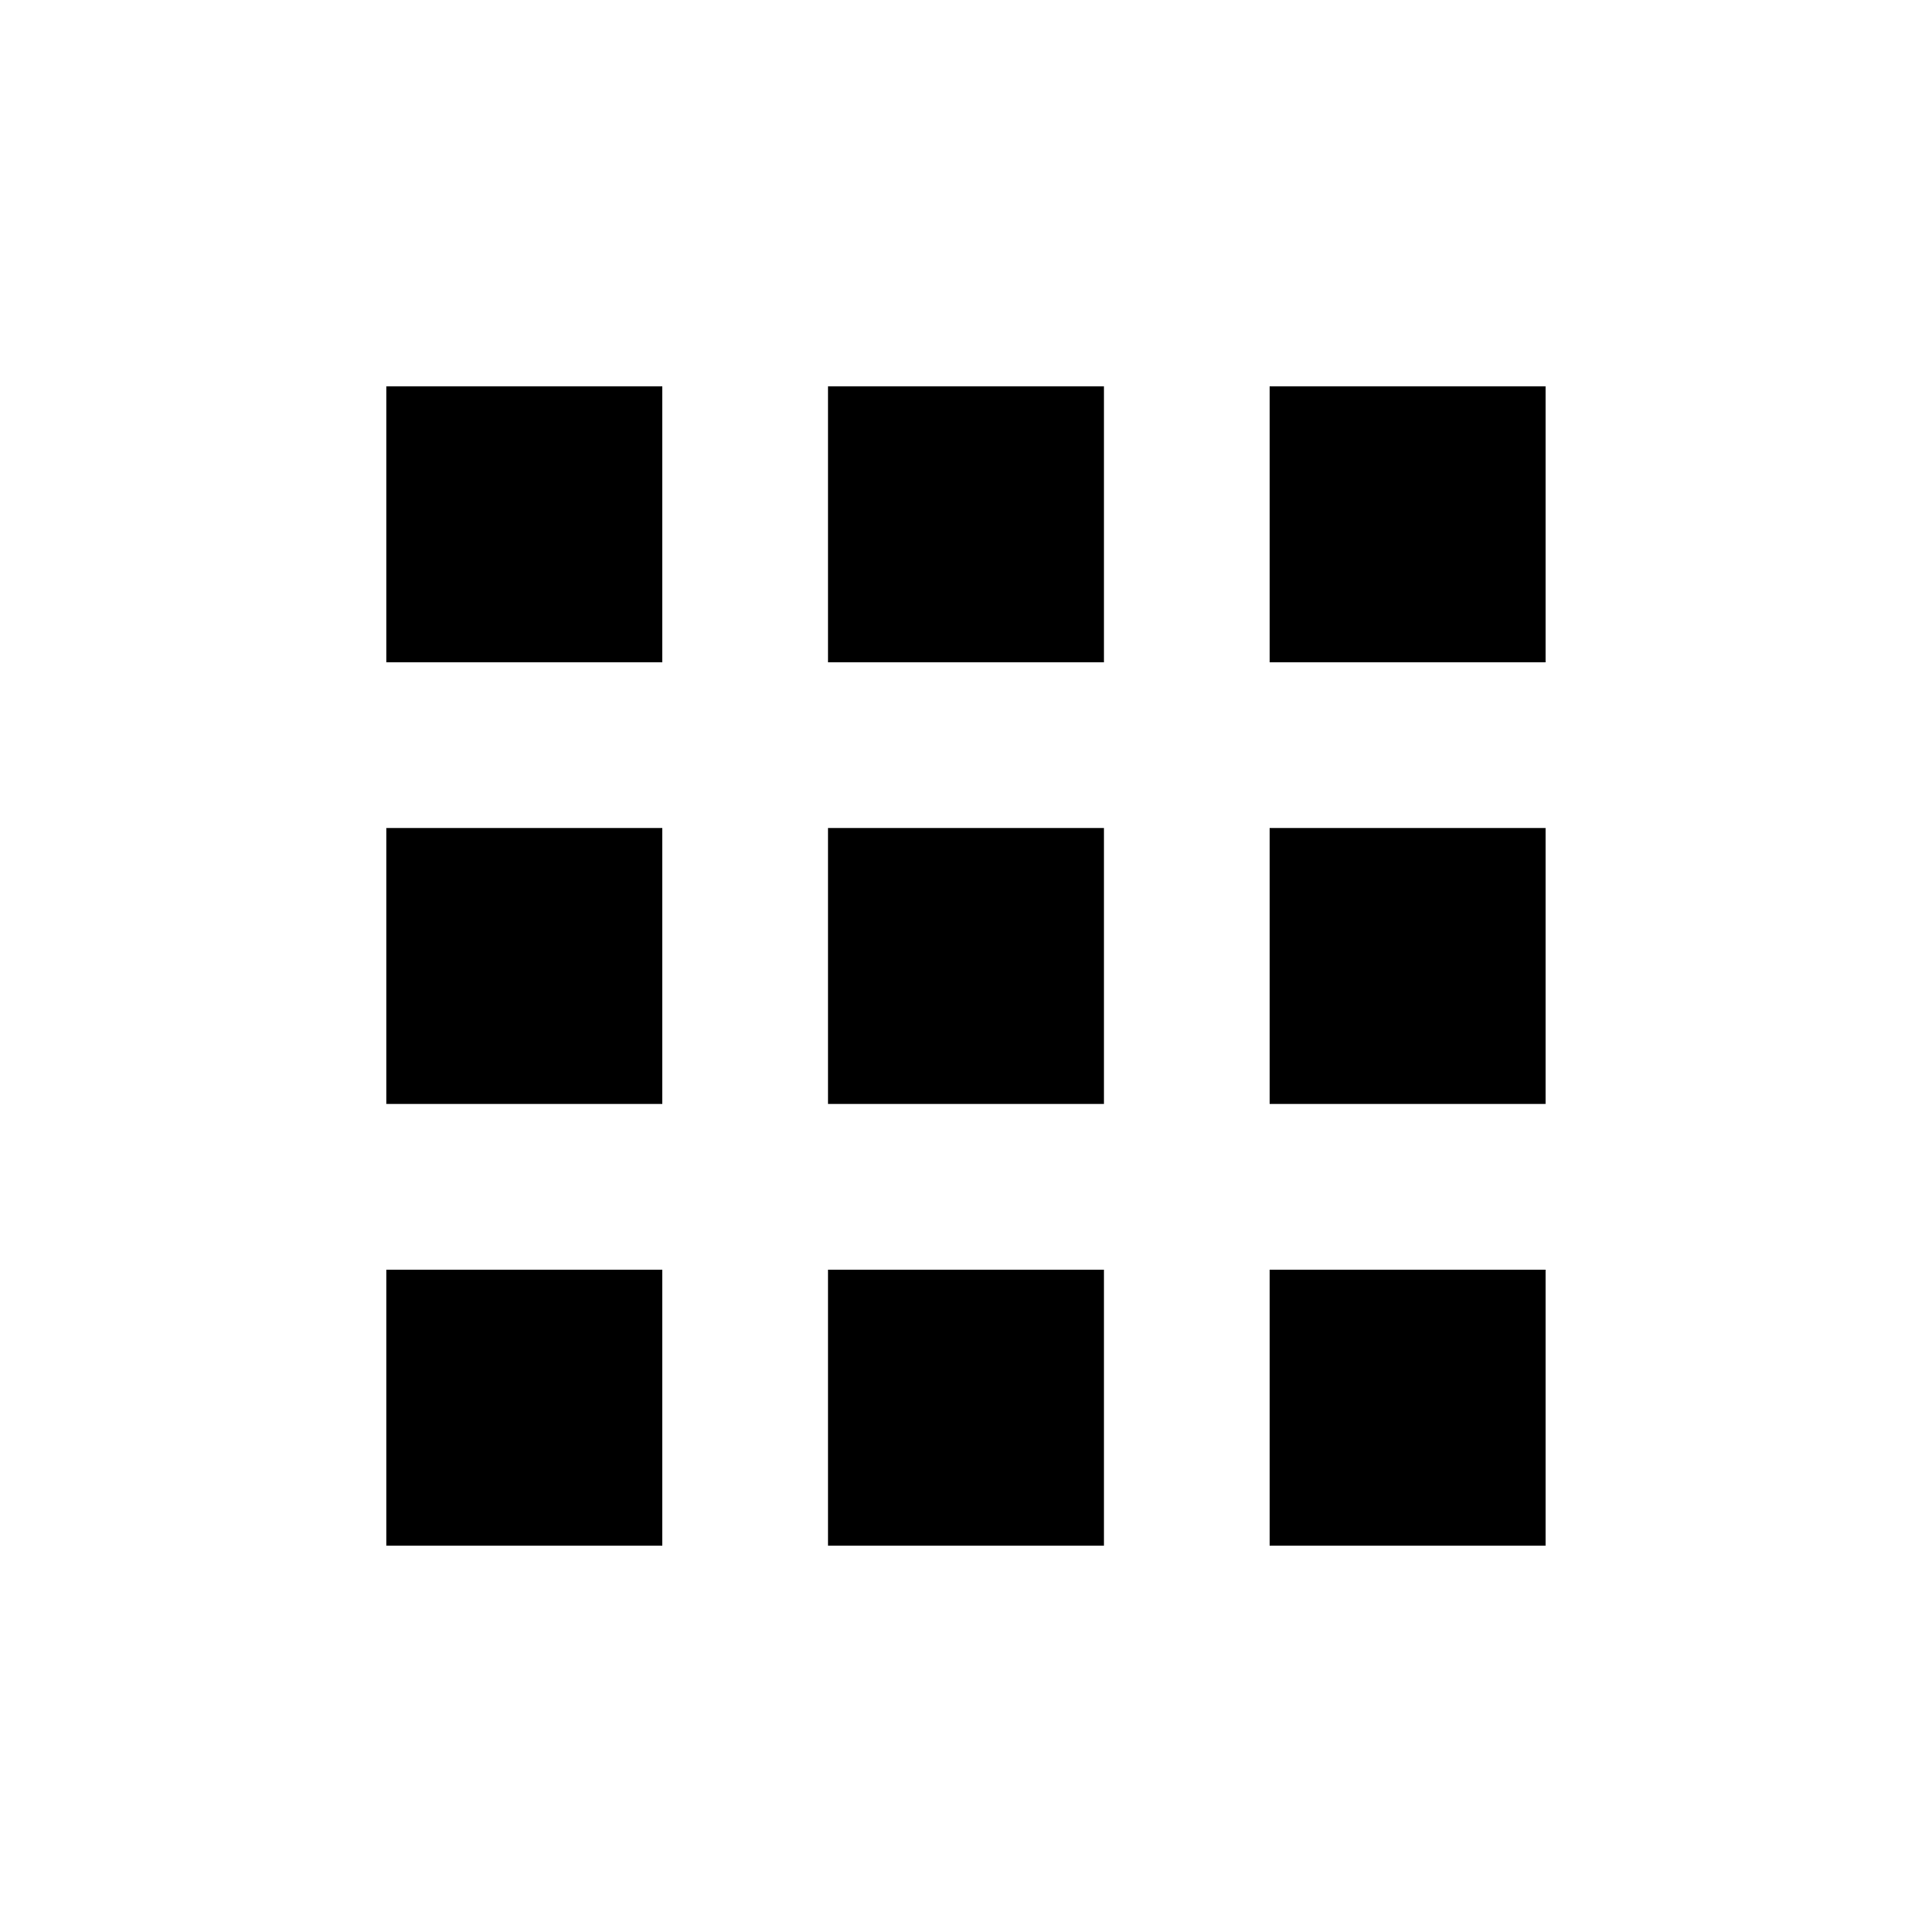
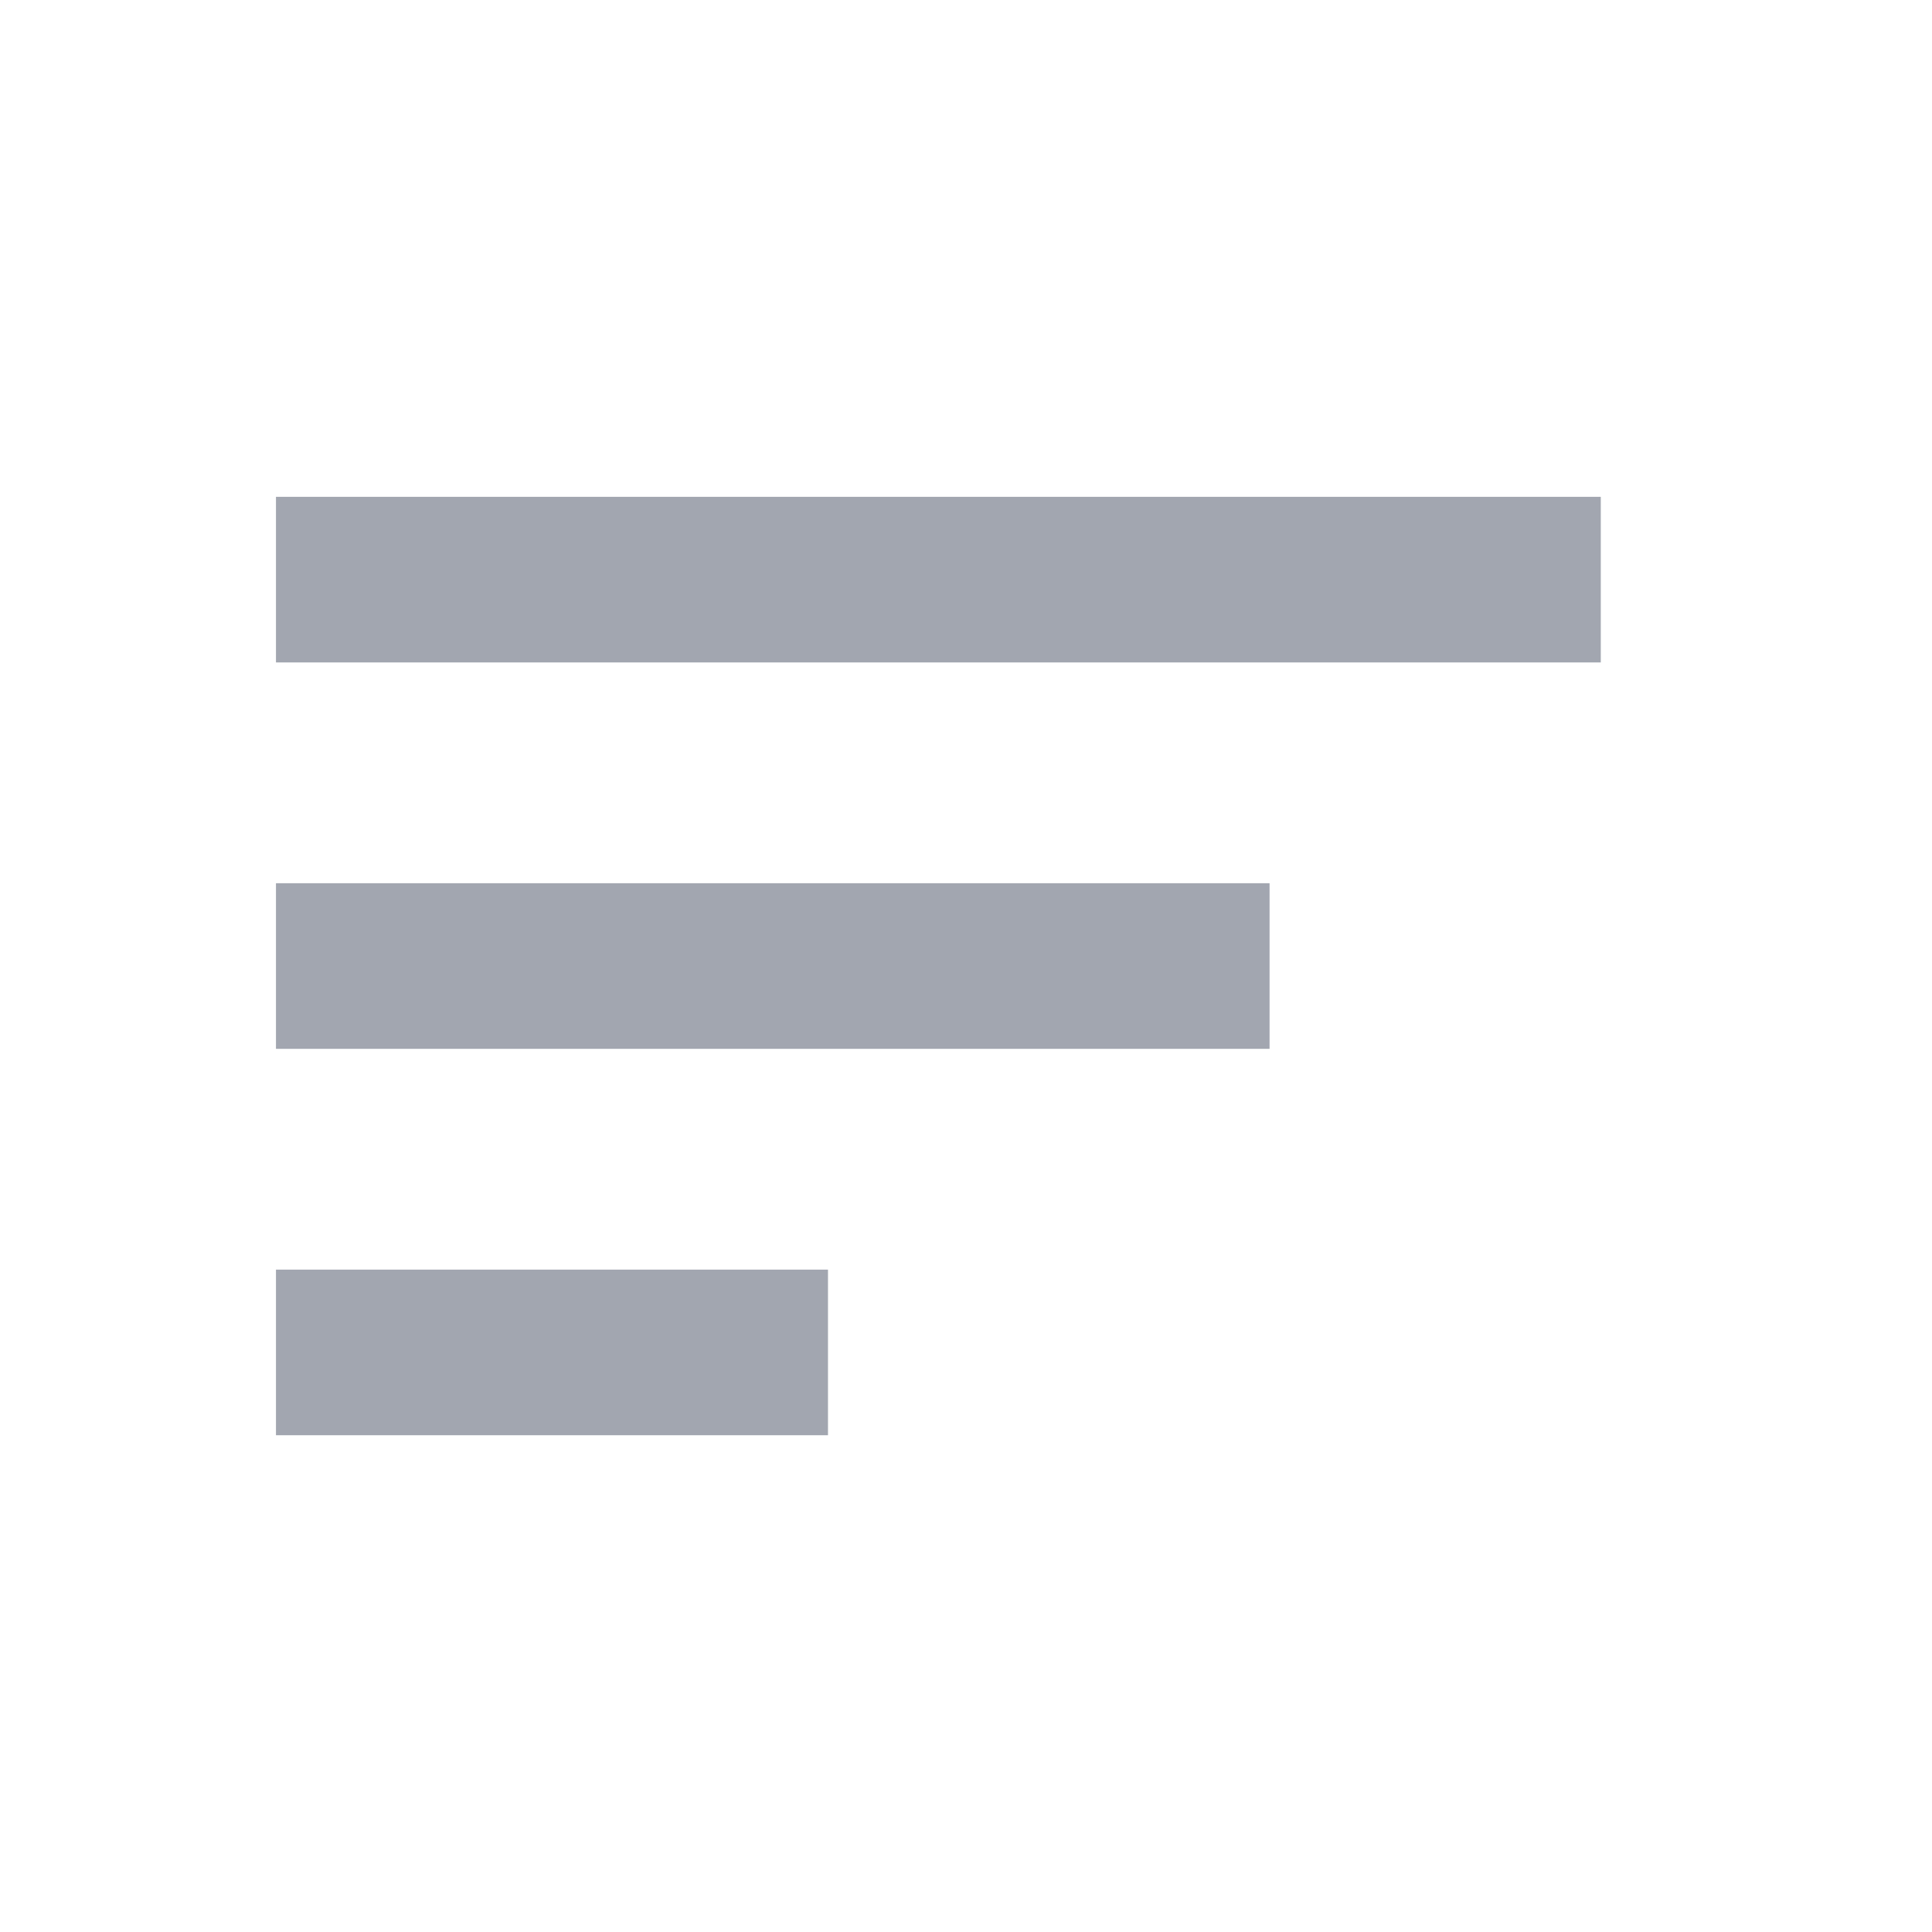
<svg xmlns="http://www.w3.org/2000/svg" width="32" height="32" viewBox="0 0 32 32" fill="none">
  <rect width="32" height="32" fill="white" />
-   <rect x="6.9" y="6.9" width="3.571" height="3.571" fill="black" stroke="black" />
-   <rect x="6.9" y="14.214" width="3.571" height="3.571" fill="black" stroke="black" />
-   <rect x="6.9" y="21.529" width="3.571" height="3.571" fill="black" stroke="black" />
-   <rect x="14.214" y="14.214" width="3.571" height="3.571" fill="black" stroke="black" />
-   <rect x="14.214" y="21.529" width="3.571" height="3.571" fill="black" stroke="black" />
-   <rect x="14.214" y="6.9" width="3.571" height="3.571" fill="black" stroke="black" />
-   <rect x="21.528" y="14.214" width="3.571" height="3.571" fill="black" stroke="black" />
-   <rect x="21.528" y="21.529" width="3.571" height="3.571" fill="black" stroke="black" />
-   <rect x="21.528" y="6.9" width="3.571" height="3.571" fill="black" stroke="black" />
+   <rect x="4.571" y="21.029" width="9.143" height="2.743" fill="#A2A6B0" />
+   <rect x="4.571" y="8.229" width="21.943" height="2.743" fill="#A2A6B0" />
+   <rect x="4.571" y="14.629" width="16.457" height="2.743" fill="#A2A6B0" />
</svg>
